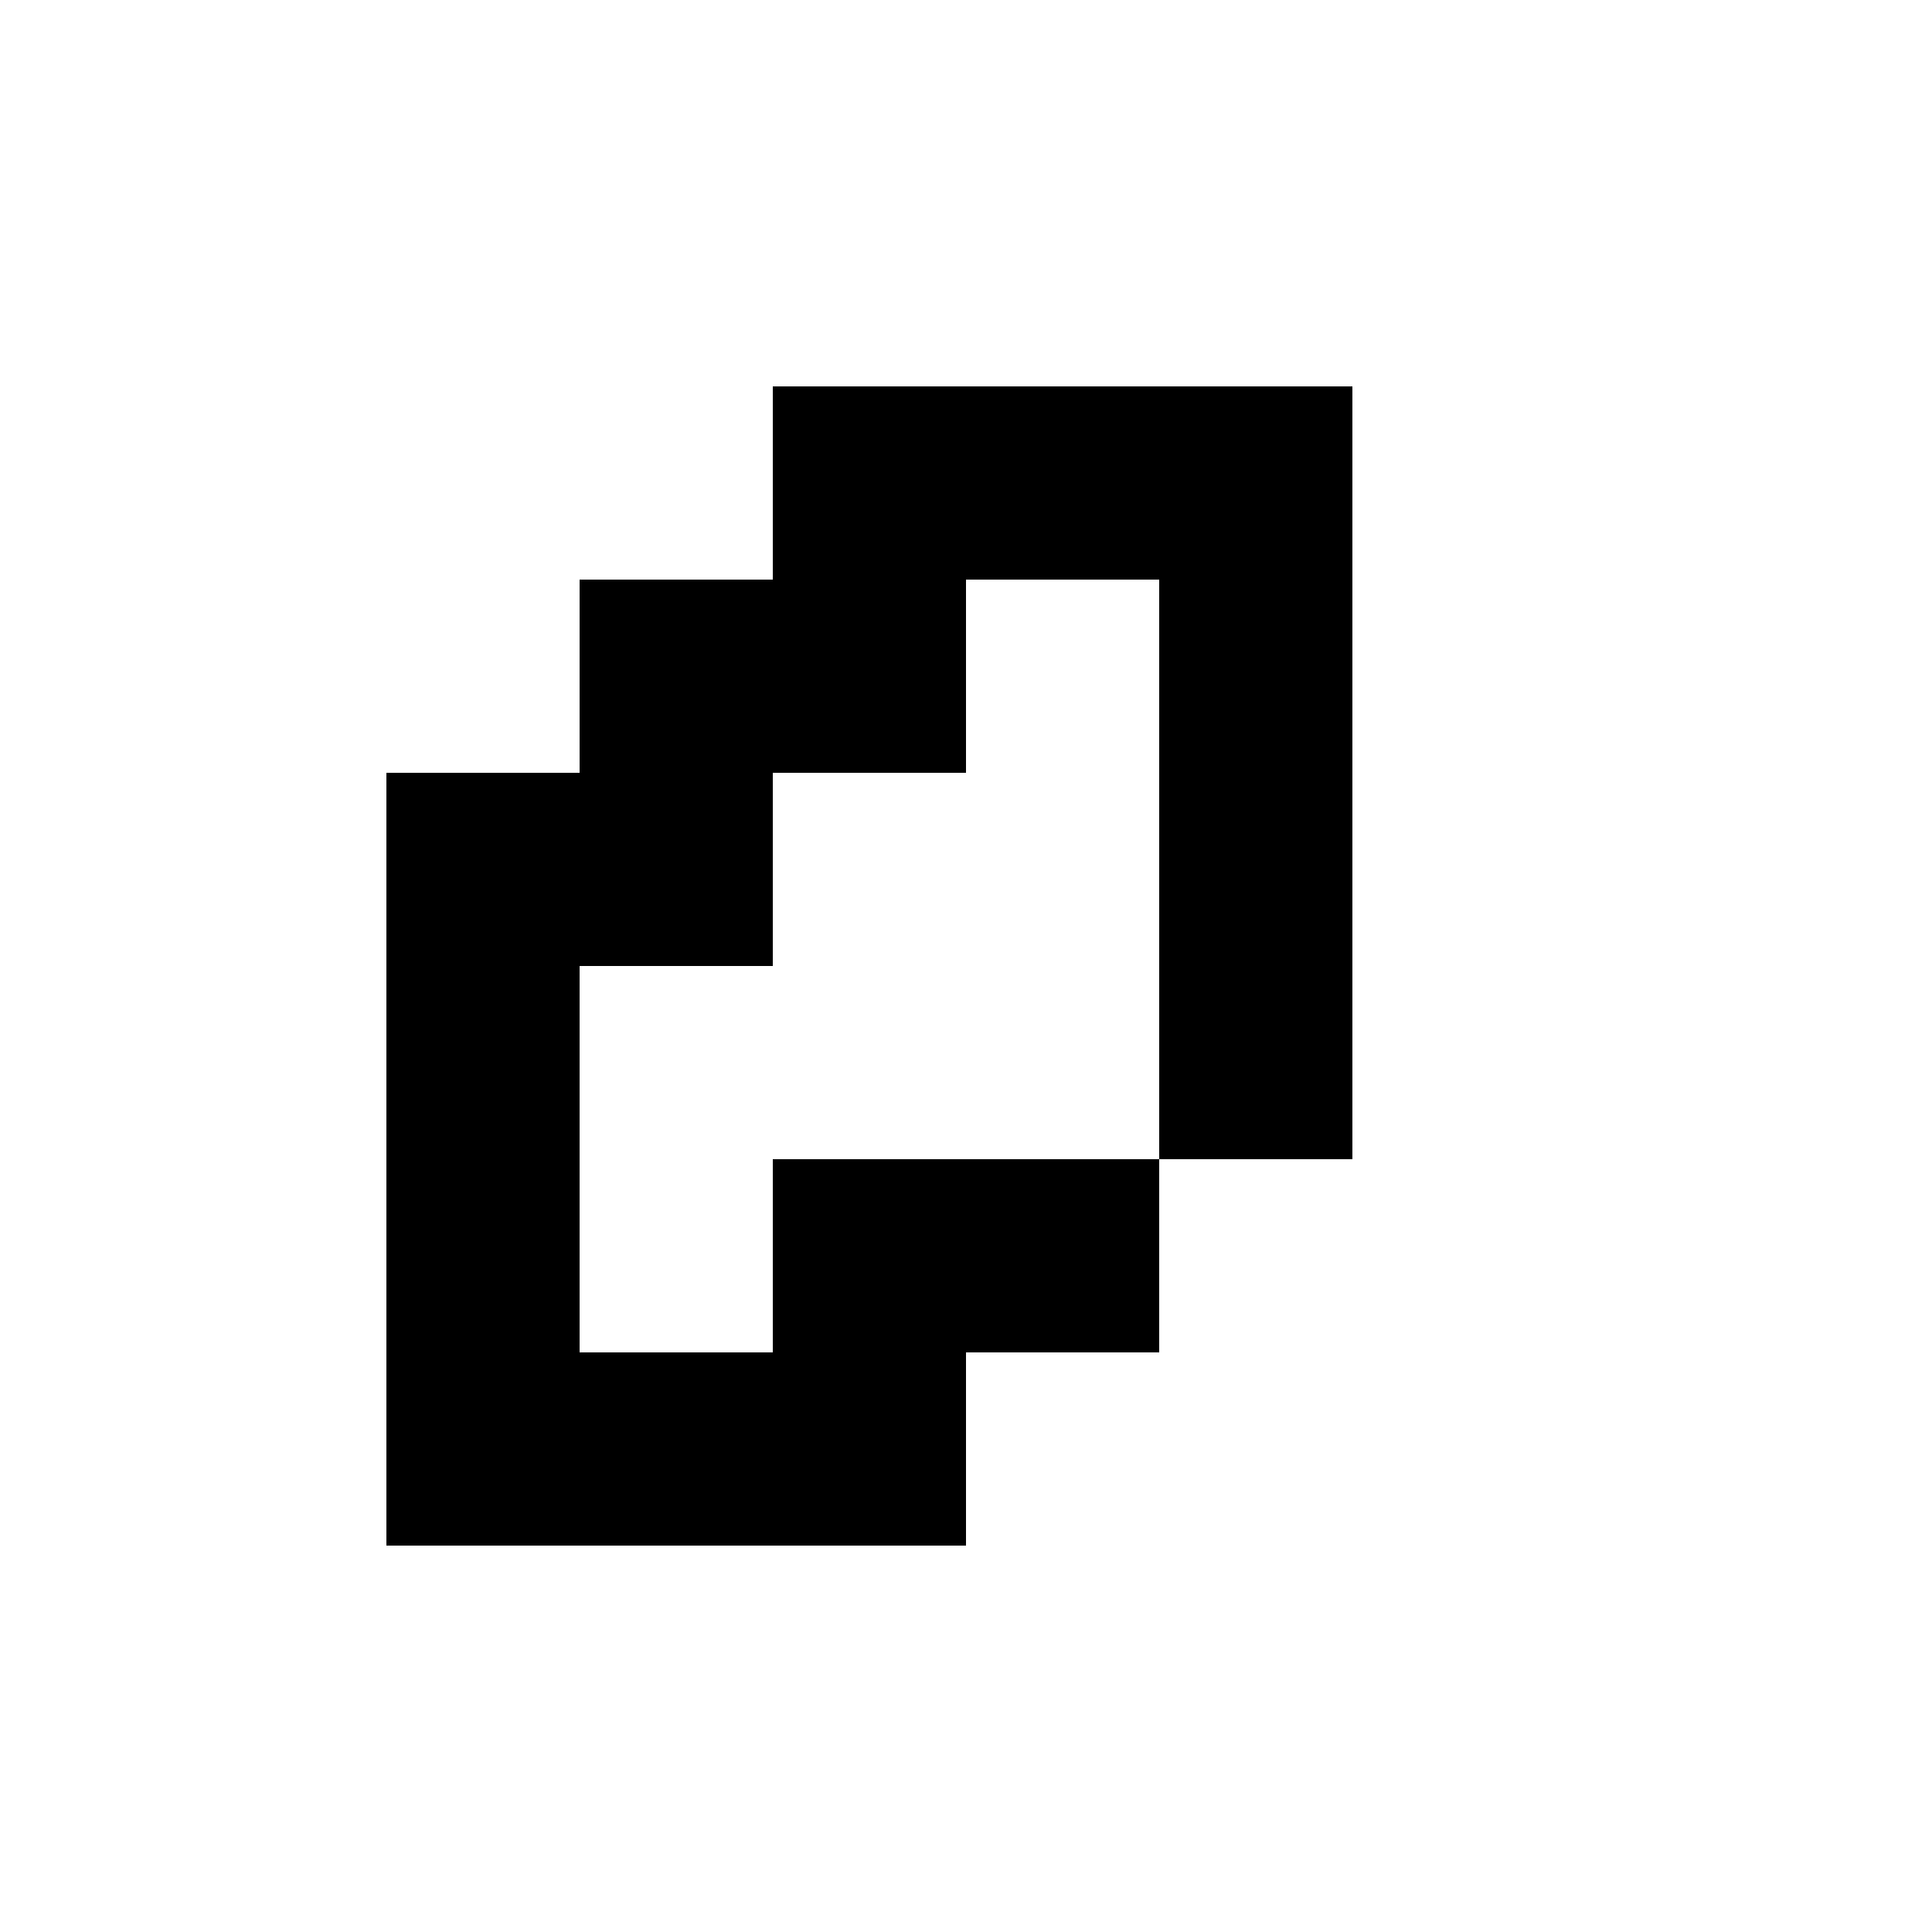
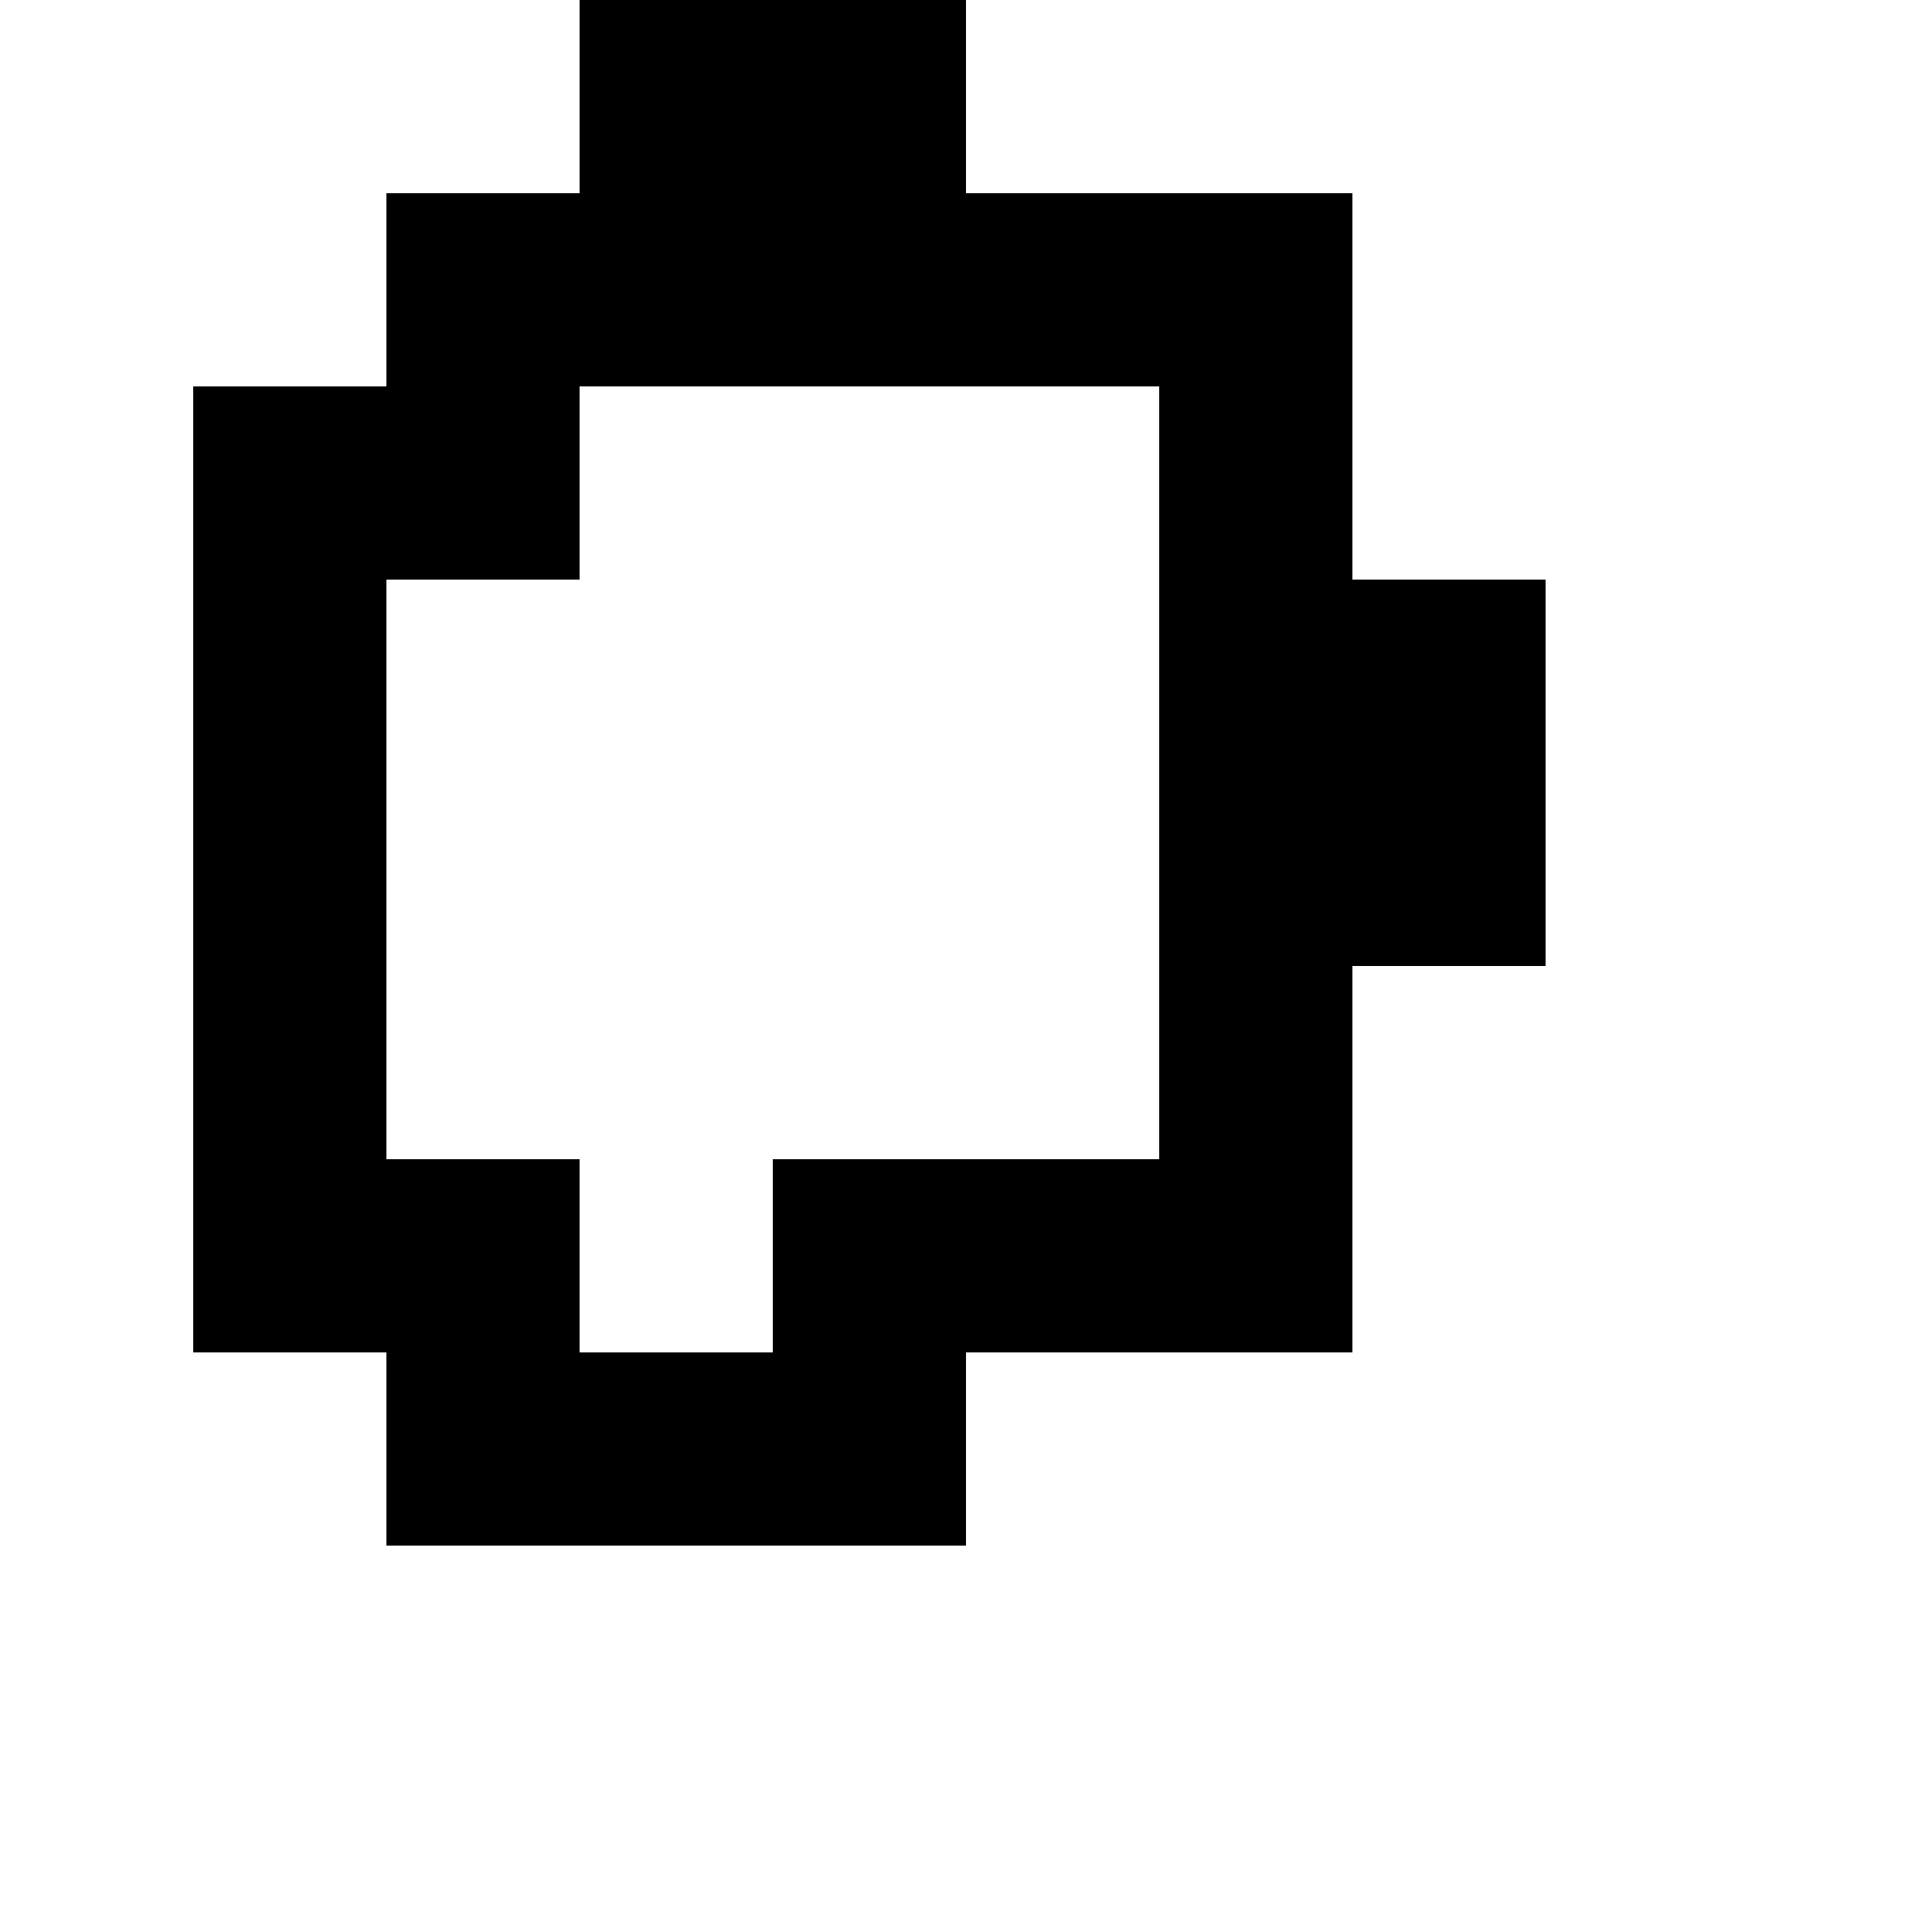
- <svg width="10" height="10">
-   <rect x="0" y="0" width="1" height="1" fill="rgb(0,0,0,0)" shape-rendering="crispEdges" />
-   <rect x="1" y="0" width="1" height="1" fill="rgb(0,0,0,0)" shape-rendering="crispEdges" />
-   <rect x="2" y="0" width="1" height="1" fill="rgb(0,0,0,0)" shape-rendering="crispEdges" />
-   <rect x="3" y="0" width="1" height="1" fill="rgb(0,0,0,0)" shape-rendering="crispEdges" />
-   <rect x="4" y="0" width="1" height="1" fill="rgb(0,0,0,0)" shape-rendering="crispEdges" />
-   <rect x="5" y="0" width="1" height="1" fill="rgb(0,0,0,0)" shape-rendering="crispEdges" />
-   <rect x="6" y="0" width="1" height="1" fill="rgb(0,0,0,0)" shape-rendering="crispEdges" />
-   <rect x="7" y="0" width="1" height="1" fill="rgb(0,0,0,0)" shape-rendering="crispEdges" />
-   <rect x="8" y="0" width="1" height="1" fill="rgb(0,0,0,0)" shape-rendering="crispEdges" />
-   <rect x="9" y="0" width="1" height="1" fill="rgb(0,0,0,0)" shape-rendering="crispEdges" />
-   <rect x="0" y="1" width="1" height="1" fill="rgb(0,0,0,0)" shape-rendering="crispEdges" />
-   <rect x="1" y="1" width="1" height="1" fill="rgb(0,0,0,0)" shape-rendering="crispEdges" />
-   <rect x="2" y="1" width="1" height="1" fill="rgb(0,0,0,0)" shape-rendering="crispEdges" />
-   <rect x="3" y="1" width="1" height="1" fill="rgb(0,0,0,0)" shape-rendering="crispEdges" />
-   <rect x="4" y="1" width="1" height="1" fill="rgb(0,0,0,0)" shape-rendering="crispEdges" />
-   <rect x="5" y="1" width="1" height="1" fill="rgb(0,0,0,0)" shape-rendering="crispEdges" />
-   <rect x="6" y="1" width="1" height="1" fill="rgb(0,0,0,0)" shape-rendering="crispEdges" />
-   <rect x="7" y="1" width="1" height="1" fill="rgb(0,0,0,0)" shape-rendering="crispEdges" />
-   <rect x="8" y="1" width="1" height="1" fill="rgb(0,0,0,0)" shape-rendering="crispEdges" />
-   <rect x="9" y="1" width="1" height="1" fill="rgb(0,0,0,0)" shape-rendering="crispEdges" />
-   <rect x="0" y="2" width="1" height="1" fill="rgb(0,0,0,0)" shape-rendering="crispEdges" />
-   <rect x="1" y="2" width="1" height="1" fill="rgb(0,0,0,0)" shape-rendering="crispEdges" />
-   <rect x="2" y="2" width="1" height="1" fill="rgb(0,0,0,0)" shape-rendering="crispEdges" />
-   <rect x="3" y="2" width="1" height="1" fill="rgb(0,0,0,0)" shape-rendering="crispEdges" />
-   <rect x="4" y="2" width="1" height="1" fill="rgb(0,0,0,255)" shape-rendering="crispEdges" />
-   <rect x="5" y="2" width="1" height="1" fill="rgb(0,0,0,255)" shape-rendering="crispEdges" />
-   <rect x="6" y="2" width="1" height="1" fill="rgb(0,0,0,255)" shape-rendering="crispEdges" />
-   <rect x="7" y="2" width="1" height="1" fill="rgb(0,0,0,0)" shape-rendering="crispEdges" />
-   <rect x="8" y="2" width="1" height="1" fill="rgb(0,0,0,0)" shape-rendering="crispEdges" />
-   <rect x="9" y="2" width="1" height="1" fill="rgb(0,0,0,0)" shape-rendering="crispEdges" />
-   <rect x="0" y="3" width="1" height="1" fill="rgb(0,0,0,0)" shape-rendering="crispEdges" />
-   <rect x="1" y="3" width="1" height="1" fill="rgb(0,0,0,0)" shape-rendering="crispEdges" />
-   <rect x="2" y="3" width="1" height="1" fill="rgb(0,0,0,0)" shape-rendering="crispEdges" />
-   <rect x="3" y="3" width="1" height="1" fill="rgb(0,0,0,255)" shape-rendering="crispEdges" />
-   <rect x="4" y="3" width="1" height="1" fill="rgb(0,0,0,255)" shape-rendering="crispEdges" />
-   <rect x="5" y="3" width="1" height="1" fill="rgb(0,0,0,0)" shape-rendering="crispEdges" />
-   <rect x="6" y="3" width="1" height="1" fill="rgb(0,0,0,255)" shape-rendering="crispEdges" />
-   <rect x="7" y="3" width="1" height="1" fill="rgb(0,0,0,0)" shape-rendering="crispEdges" />
-   <rect x="8" y="3" width="1" height="1" fill="rgb(0,0,0,0)" shape-rendering="crispEdges" />
-   <rect x="9" y="3" width="1" height="1" fill="rgb(0,0,0,0)" shape-rendering="crispEdges" />
-   <rect x="0" y="4" width="1" height="1" fill="rgb(0,0,0,0)" shape-rendering="crispEdges" />
-   <rect x="1" y="4" width="1" height="1" fill="rgb(0,0,0,0)" shape-rendering="crispEdges" />
-   <rect x="2" y="4" width="1" height="1" fill="rgb(0,0,0,255)" shape-rendering="crispEdges" />
-   <rect x="3" y="4" width="1" height="1" fill="rgb(0,0,0,255)" shape-rendering="crispEdges" />
-   <rect x="4" y="4" width="1" height="1" fill="rgb(0,0,0,0)" shape-rendering="crispEdges" />
-   <rect x="5" y="4" width="1" height="1" fill="rgb(0,0,0,0)" shape-rendering="crispEdges" />
-   <rect x="6" y="4" width="1" height="1" fill="rgb(0,0,0,255)" shape-rendering="crispEdges" />
-   <rect x="7" y="4" width="1" height="1" fill="rgb(0,0,0,0)" shape-rendering="crispEdges" />
-   <rect x="8" y="4" width="1" height="1" fill="rgb(0,0,0,0)" shape-rendering="crispEdges" />
-   <rect x="9" y="4" width="1" height="1" fill="rgb(0,0,0,0)" shape-rendering="crispEdges" />
-   <rect x="0" y="5" width="1" height="1" fill="rgb(0,0,0,0)" shape-rendering="crispEdges" />
-   <rect x="1" y="5" width="1" height="1" fill="rgb(0,0,0,0)" shape-rendering="crispEdges" />
-   <rect x="2" y="5" width="1" height="1" fill="rgb(0,0,0,255)" shape-rendering="crispEdges" />
-   <rect x="3" y="5" width="1" height="1" fill="rgb(0,0,0,0)" shape-rendering="crispEdges" />
-   <rect x="4" y="5" width="1" height="1" fill="rgb(0,0,0,0)" shape-rendering="crispEdges" />
-   <rect x="5" y="5" width="1" height="1" fill="rgb(0,0,0,0)" shape-rendering="crispEdges" />
-   <rect x="6" y="5" width="1" height="1" fill="rgb(0,0,0,255)" shape-rendering="crispEdges" />
-   <rect x="7" y="5" width="1" height="1" fill="rgb(0,0,0,0)" shape-rendering="crispEdges" />
-   <rect x="8" y="5" width="1" height="1" fill="rgb(0,0,0,0)" shape-rendering="crispEdges" />
-   <rect x="9" y="5" width="1" height="1" fill="rgb(0,0,0,0)" shape-rendering="crispEdges" />
-   <rect x="0" y="6" width="1" height="1" fill="rgb(0,0,0,0)" shape-rendering="crispEdges" />
-   <rect x="1" y="6" width="1" height="1" fill="rgb(0,0,0,0)" shape-rendering="crispEdges" />
-   <rect x="2" y="6" width="1" height="1" fill="rgb(0,0,0,255)" shape-rendering="crispEdges" />
-   <rect x="3" y="6" width="1" height="1" fill="rgb(0,0,0,0)" shape-rendering="crispEdges" />
-   <rect x="4" y="6" width="1" height="1" fill="rgb(0,0,0,255)" shape-rendering="crispEdges" />
-   <rect x="5" y="6" width="1" height="1" fill="rgb(0,0,0,255)" shape-rendering="crispEdges" />
-   <rect x="6" y="6" width="1" height="1" fill="rgb(0,0,0,0)" shape-rendering="crispEdges" />
-   <rect x="7" y="6" width="1" height="1" fill="rgb(0,0,0,0)" shape-rendering="crispEdges" />
-   <rect x="8" y="6" width="1" height="1" fill="rgb(0,0,0,0)" shape-rendering="crispEdges" />
-   <rect x="9" y="6" width="1" height="1" fill="rgb(0,0,0,0)" shape-rendering="crispEdges" />
-   <rect x="0" y="7" width="1" height="1" fill="rgb(0,0,0,0)" shape-rendering="crispEdges" />
-   <rect x="1" y="7" width="1" height="1" fill="rgb(0,0,0,0)" shape-rendering="crispEdges" />
-   <rect x="2" y="7" width="1" height="1" fill="rgb(0,0,0,255)" shape-rendering="crispEdges" />
-   <rect x="3" y="7" width="1" height="1" fill="rgb(0,0,0,255)" shape-rendering="crispEdges" />
-   <rect x="4" y="7" width="1" height="1" fill="rgb(0,0,0,255)" shape-rendering="crispEdges" />
-   <rect x="5" y="7" width="1" height="1" fill="rgb(0,0,0,0)" shape-rendering="crispEdges" />
-   <rect x="6" y="7" width="1" height="1" fill="rgb(0,0,0,0)" shape-rendering="crispEdges" />
-   <rect x="7" y="7" width="1" height="1" fill="rgb(0,0,0,0)" shape-rendering="crispEdges" />
-   <rect x="8" y="7" width="1" height="1" fill="rgb(0,0,0,0)" shape-rendering="crispEdges" />
-   <rect x="9" y="7" width="1" height="1" fill="rgb(0,0,0,0)" shape-rendering="crispEdges" />
-   <rect x="0" y="8" width="1" height="1" fill="rgb(0,0,0,0)" shape-rendering="crispEdges" />
-   <rect x="1" y="8" width="1" height="1" fill="rgb(0,0,0,0)" shape-rendering="crispEdges" />
-   <rect x="2" y="8" width="1" height="1" fill="rgb(0,0,0,0)" shape-rendering="crispEdges" />
-   <rect x="3" y="8" width="1" height="1" fill="rgb(0,0,0,0)" shape-rendering="crispEdges" />
-   <rect x="4" y="8" width="1" height="1" fill="rgb(0,0,0,0)" shape-rendering="crispEdges" />
-   <rect x="5" y="8" width="1" height="1" fill="rgb(0,0,0,0)" shape-rendering="crispEdges" />
-   <rect x="6" y="8" width="1" height="1" fill="rgb(0,0,0,0)" shape-rendering="crispEdges" />
-   <rect x="7" y="8" width="1" height="1" fill="rgb(0,0,0,0)" shape-rendering="crispEdges" />
-   <rect x="8" y="8" width="1" height="1" fill="rgb(0,0,0,0)" shape-rendering="crispEdges" />
-   <rect x="9" y="8" width="1" height="1" fill="rgb(0,0,0,0)" shape-rendering="crispEdges" />
-   <rect x="0" y="9" width="1" height="1" fill="rgb(0,0,0,0)" shape-rendering="crispEdges" />
-   <rect x="1" y="9" width="1" height="1" fill="rgb(0,0,0,0)" shape-rendering="crispEdges" />
-   <rect x="2" y="9" width="1" height="1" fill="rgb(0,0,0,0)" shape-rendering="crispEdges" />
-   <rect x="3" y="9" width="1" height="1" fill="rgb(0,0,0,0)" shape-rendering="crispEdges" />
-   <rect x="4" y="9" width="1" height="1" fill="rgb(0,0,0,0)" shape-rendering="crispEdges" />
-   <rect x="5" y="9" width="1" height="1" fill="rgb(0,0,0,0)" shape-rendering="crispEdges" />
-   <rect x="6" y="9" width="1" height="1" fill="rgb(0,0,0,0)" shape-rendering="crispEdges" />
-   <rect x="7" y="9" width="1" height="1" fill="rgb(0,0,0,0)" shape-rendering="crispEdges" />
-   <rect x="8" y="9" width="1" height="1" fill="rgb(0,0,0,0)" shape-rendering="crispEdges" />
-   <rect x="9" y="9" width="1" height="1" fill="rgb(0,0,0,0)" shape-rendering="crispEdges" />
+ <svg width="350" height="350">
+   <rect x="0" y="0" width="35" height="35" fill="rgb(0,0,0,0)" shape-rendering="crispEdges" />
+   <rect x="35" y="0" width="35" height="35" fill="rgb(0,0,0,0)" shape-rendering="crispEdges" />
+   <rect x="70" y="0" width="35" height="35" fill="rgb(0,0,0,0)" shape-rendering="crispEdges" />
+   <rect x="105" y="0" width="35" height="35" fill="rgb(0,0,0,255)" shape-rendering="crispEdges" />
+   <rect x="140" y="0" width="35" height="35" fill="rgb(0,0,0,255)" shape-rendering="crispEdges" />
+   <rect x="175" y="0" width="35" height="35" fill="rgb(0,0,0,0)" shape-rendering="crispEdges" />
+   <rect x="210" y="0" width="35" height="35" fill="rgb(0,0,0,0)" shape-rendering="crispEdges" />
+   <rect x="245" y="0" width="35" height="35" fill="rgb(0,0,0,0)" shape-rendering="crispEdges" />
+   <rect x="280" y="0" width="35" height="35" fill="rgb(0,0,0,0)" shape-rendering="crispEdges" />
+   <rect x="315" y="0" width="35" height="35" fill="rgb(0,0,0,0)" shape-rendering="crispEdges" />
+   <rect x="0" y="35" width="35" height="35" fill="rgb(0,0,0,0)" shape-rendering="crispEdges" />
+   <rect x="35" y="35" width="35" height="35" fill="rgb(0,0,0,0)" shape-rendering="crispEdges" />
+   <rect x="70" y="35" width="35" height="35" fill="rgb(0,0,0,255)" shape-rendering="crispEdges" />
+   <rect x="105" y="35" width="35" height="35" fill="rgb(0,0,0,255)" shape-rendering="crispEdges" />
+   <rect x="140" y="35" width="35" height="35" fill="rgb(0,0,0,255)" shape-rendering="crispEdges" />
+   <rect x="175" y="35" width="35" height="35" fill="rgb(0,0,0,255)" shape-rendering="crispEdges" />
+   <rect x="210" y="35" width="35" height="35" fill="rgb(0,0,0,255)" shape-rendering="crispEdges" />
+   <rect x="245" y="35" width="35" height="35" fill="rgb(0,0,0,0)" shape-rendering="crispEdges" />
+   <rect x="280" y="35" width="35" height="35" fill="rgb(0,0,0,0)" shape-rendering="crispEdges" />
+   <rect x="315" y="35" width="35" height="35" fill="rgb(0,0,0,0)" shape-rendering="crispEdges" />
+   <rect x="0" y="70" width="35" height="35" fill="rgb(0,0,0,0)" shape-rendering="crispEdges" />
+   <rect x="35" y="70" width="35" height="35" fill="rgb(0,0,0,255)" shape-rendering="crispEdges" />
+   <rect x="70" y="70" width="35" height="35" fill="rgb(0,0,0,255)" shape-rendering="crispEdges" />
+   <rect x="105" y="70" width="35" height="35" fill="rgb(0,0,0,0)" shape-rendering="crispEdges" />
+   <rect x="140" y="70" width="35" height="35" fill="rgb(0,0,0,0)" shape-rendering="crispEdges" />
+   <rect x="175" y="70" width="35" height="35" fill="rgb(0,0,0,0)" shape-rendering="crispEdges" />
+   <rect x="210" y="70" width="35" height="35" fill="rgb(0,0,0,255)" shape-rendering="crispEdges" />
+   <rect x="245" y="70" width="35" height="35" fill="rgb(0,0,0,0)" shape-rendering="crispEdges" />
+   <rect x="280" y="70" width="35" height="35" fill="rgb(0,0,0,0)" shape-rendering="crispEdges" />
+   <rect x="315" y="70" width="35" height="35" fill="rgb(0,0,0,0)" shape-rendering="crispEdges" />
+   <rect x="0" y="105" width="35" height="35" fill="rgb(0,0,0,0)" shape-rendering="crispEdges" />
+   <rect x="35" y="105" width="35" height="35" fill="rgb(0,0,0,255)" shape-rendering="crispEdges" />
+   <rect x="70" y="105" width="35" height="35" fill="rgb(0,0,0,0)" shape-rendering="crispEdges" />
+   <rect x="105" y="105" width="35" height="35" fill="rgb(0,0,0,0)" shape-rendering="crispEdges" />
+   <rect x="140" y="105" width="35" height="35" fill="rgb(0,0,0,0)" shape-rendering="crispEdges" />
+   <rect x="175" y="105" width="35" height="35" fill="rgb(0,0,0,0)" shape-rendering="crispEdges" />
+   <rect x="210" y="105" width="35" height="35" fill="rgb(0,0,0,255)" shape-rendering="crispEdges" />
+   <rect x="245" y="105" width="35" height="35" fill="rgb(0,0,0,255)" shape-rendering="crispEdges" />
+   <rect x="280" y="105" width="35" height="35" fill="rgb(0,0,0,0)" shape-rendering="crispEdges" />
+   <rect x="315" y="105" width="35" height="35" fill="rgb(0,0,0,0)" shape-rendering="crispEdges" />
+   <rect x="0" y="140" width="35" height="35" fill="rgb(0,0,0,0)" shape-rendering="crispEdges" />
+   <rect x="35" y="140" width="35" height="35" fill="rgb(0,0,0,255)" shape-rendering="crispEdges" />
+   <rect x="70" y="140" width="35" height="35" fill="rgb(0,0,0,0)" shape-rendering="crispEdges" />
+   <rect x="105" y="140" width="35" height="35" fill="rgb(0,0,0,0)" shape-rendering="crispEdges" />
+   <rect x="140" y="140" width="35" height="35" fill="rgb(0,0,0,0)" shape-rendering="crispEdges" />
+   <rect x="175" y="140" width="35" height="35" fill="rgb(0,0,0,0)" shape-rendering="crispEdges" />
+   <rect x="210" y="140" width="35" height="35" fill="rgb(0,0,0,255)" shape-rendering="crispEdges" />
+   <rect x="245" y="140" width="35" height="35" fill="rgb(0,0,0,255)" shape-rendering="crispEdges" />
+   <rect x="280" y="140" width="35" height="35" fill="rgb(0,0,0,0)" shape-rendering="crispEdges" />
+   <rect x="315" y="140" width="35" height="35" fill="rgb(0,0,0,0)" shape-rendering="crispEdges" />
+   <rect x="0" y="175" width="35" height="35" fill="rgb(0,0,0,0)" shape-rendering="crispEdges" />
+   <rect x="35" y="175" width="35" height="35" fill="rgb(0,0,0,255)" shape-rendering="crispEdges" />
+   <rect x="70" y="175" width="35" height="35" fill="rgb(0,0,0,0)" shape-rendering="crispEdges" />
+   <rect x="105" y="175" width="35" height="35" fill="rgb(0,0,0,0)" shape-rendering="crispEdges" />
+   <rect x="140" y="175" width="35" height="35" fill="rgb(0,0,0,0)" shape-rendering="crispEdges" />
+   <rect x="175" y="175" width="35" height="35" fill="rgb(0,0,0,0)" shape-rendering="crispEdges" />
+   <rect x="210" y="175" width="35" height="35" fill="rgb(0,0,0,255)" shape-rendering="crispEdges" />
+   <rect x="245" y="175" width="35" height="35" fill="rgb(0,0,0,0)" shape-rendering="crispEdges" />
+   <rect x="280" y="175" width="35" height="35" fill="rgb(0,0,0,0)" shape-rendering="crispEdges" />
+   <rect x="315" y="175" width="35" height="35" fill="rgb(0,0,0,0)" shape-rendering="crispEdges" />
+   <rect x="0" y="210" width="35" height="35" fill="rgb(0,0,0,0)" shape-rendering="crispEdges" />
+   <rect x="35" y="210" width="35" height="35" fill="rgb(0,0,0,255)" shape-rendering="crispEdges" />
+   <rect x="70" y="210" width="35" height="35" fill="rgb(0,0,0,255)" shape-rendering="crispEdges" />
+   <rect x="105" y="210" width="35" height="35" fill="rgb(0,0,0,0)" shape-rendering="crispEdges" />
+   <rect x="140" y="210" width="35" height="35" fill="rgb(0,0,0,255)" shape-rendering="crispEdges" />
+   <rect x="175" y="210" width="35" height="35" fill="rgb(0,0,0,255)" shape-rendering="crispEdges" />
+   <rect x="210" y="210" width="35" height="35" fill="rgb(0,0,0,255)" shape-rendering="crispEdges" />
+   <rect x="245" y="210" width="35" height="35" fill="rgb(0,0,0,0)" shape-rendering="crispEdges" />
+   <rect x="280" y="210" width="35" height="35" fill="rgb(0,0,0,0)" shape-rendering="crispEdges" />
+   <rect x="315" y="210" width="35" height="35" fill="rgb(0,0,0,0)" shape-rendering="crispEdges" />
+   <rect x="0" y="245" width="35" height="35" fill="rgb(0,0,0,0)" shape-rendering="crispEdges" />
+   <rect x="35" y="245" width="35" height="35" fill="rgb(0,0,0,0)" shape-rendering="crispEdges" />
+   <rect x="70" y="245" width="35" height="35" fill="rgb(0,0,0,255)" shape-rendering="crispEdges" />
+   <rect x="105" y="245" width="35" height="35" fill="rgb(0,0,0,255)" shape-rendering="crispEdges" />
+   <rect x="140" y="245" width="35" height="35" fill="rgb(0,0,0,255)" shape-rendering="crispEdges" />
+   <rect x="175" y="245" width="35" height="35" fill="rgb(0,0,0,0)" shape-rendering="crispEdges" />
+   <rect x="210" y="245" width="35" height="35" fill="rgb(0,0,0,0)" shape-rendering="crispEdges" />
+   <rect x="245" y="245" width="35" height="35" fill="rgb(0,0,0,0)" shape-rendering="crispEdges" />
+   <rect x="280" y="245" width="35" height="35" fill="rgb(0,0,0,0)" shape-rendering="crispEdges" />
+   <rect x="315" y="245" width="35" height="35" fill="rgb(0,0,0,0)" shape-rendering="crispEdges" />
+   <rect x="0" y="280" width="35" height="35" fill="rgb(0,0,0,0)" shape-rendering="crispEdges" />
+   <rect x="35" y="280" width="35" height="35" fill="rgb(0,0,0,0)" shape-rendering="crispEdges" />
+   <rect x="70" y="280" width="35" height="35" fill="rgb(0,0,0,0)" shape-rendering="crispEdges" />
+   <rect x="105" y="280" width="35" height="35" fill="rgb(0,0,0,0)" shape-rendering="crispEdges" />
+   <rect x="140" y="280" width="35" height="35" fill="rgb(0,0,0,0)" shape-rendering="crispEdges" />
+   <rect x="175" y="280" width="35" height="35" fill="rgb(0,0,0,0)" shape-rendering="crispEdges" />
+   <rect x="210" y="280" width="35" height="35" fill="rgb(0,0,0,0)" shape-rendering="crispEdges" />
+   <rect x="245" y="280" width="35" height="35" fill="rgb(0,0,0,0)" shape-rendering="crispEdges" />
+   <rect x="280" y="280" width="35" height="35" fill="rgb(0,0,0,0)" shape-rendering="crispEdges" />
+   <rect x="315" y="280" width="35" height="35" fill="rgb(0,0,0,0)" shape-rendering="crispEdges" />
+   <rect x="0" y="315" width="35" height="35" fill="rgb(0,0,0,0)" shape-rendering="crispEdges" />
+   <rect x="35" y="315" width="35" height="35" fill="rgb(0,0,0,0)" shape-rendering="crispEdges" />
+   <rect x="70" y="315" width="35" height="35" fill="rgb(0,0,0,0)" shape-rendering="crispEdges" />
+   <rect x="105" y="315" width="35" height="35" fill="rgb(0,0,0,0)" shape-rendering="crispEdges" />
+   <rect x="140" y="315" width="35" height="35" fill="rgb(0,0,0,0)" shape-rendering="crispEdges" />
+   <rect x="175" y="315" width="35" height="35" fill="rgb(0,0,0,0)" shape-rendering="crispEdges" />
+   <rect x="210" y="315" width="35" height="35" fill="rgb(0,0,0,0)" shape-rendering="crispEdges" />
+   <rect x="245" y="315" width="35" height="35" fill="rgb(0,0,0,0)" shape-rendering="crispEdges" />
+   <rect x="280" y="315" width="35" height="35" fill="rgb(0,0,0,0)" shape-rendering="crispEdges" />
+   <rect x="315" y="315" width="35" height="35" fill="rgb(0,0,0,0)" shape-rendering="crispEdges" />
</svg>
